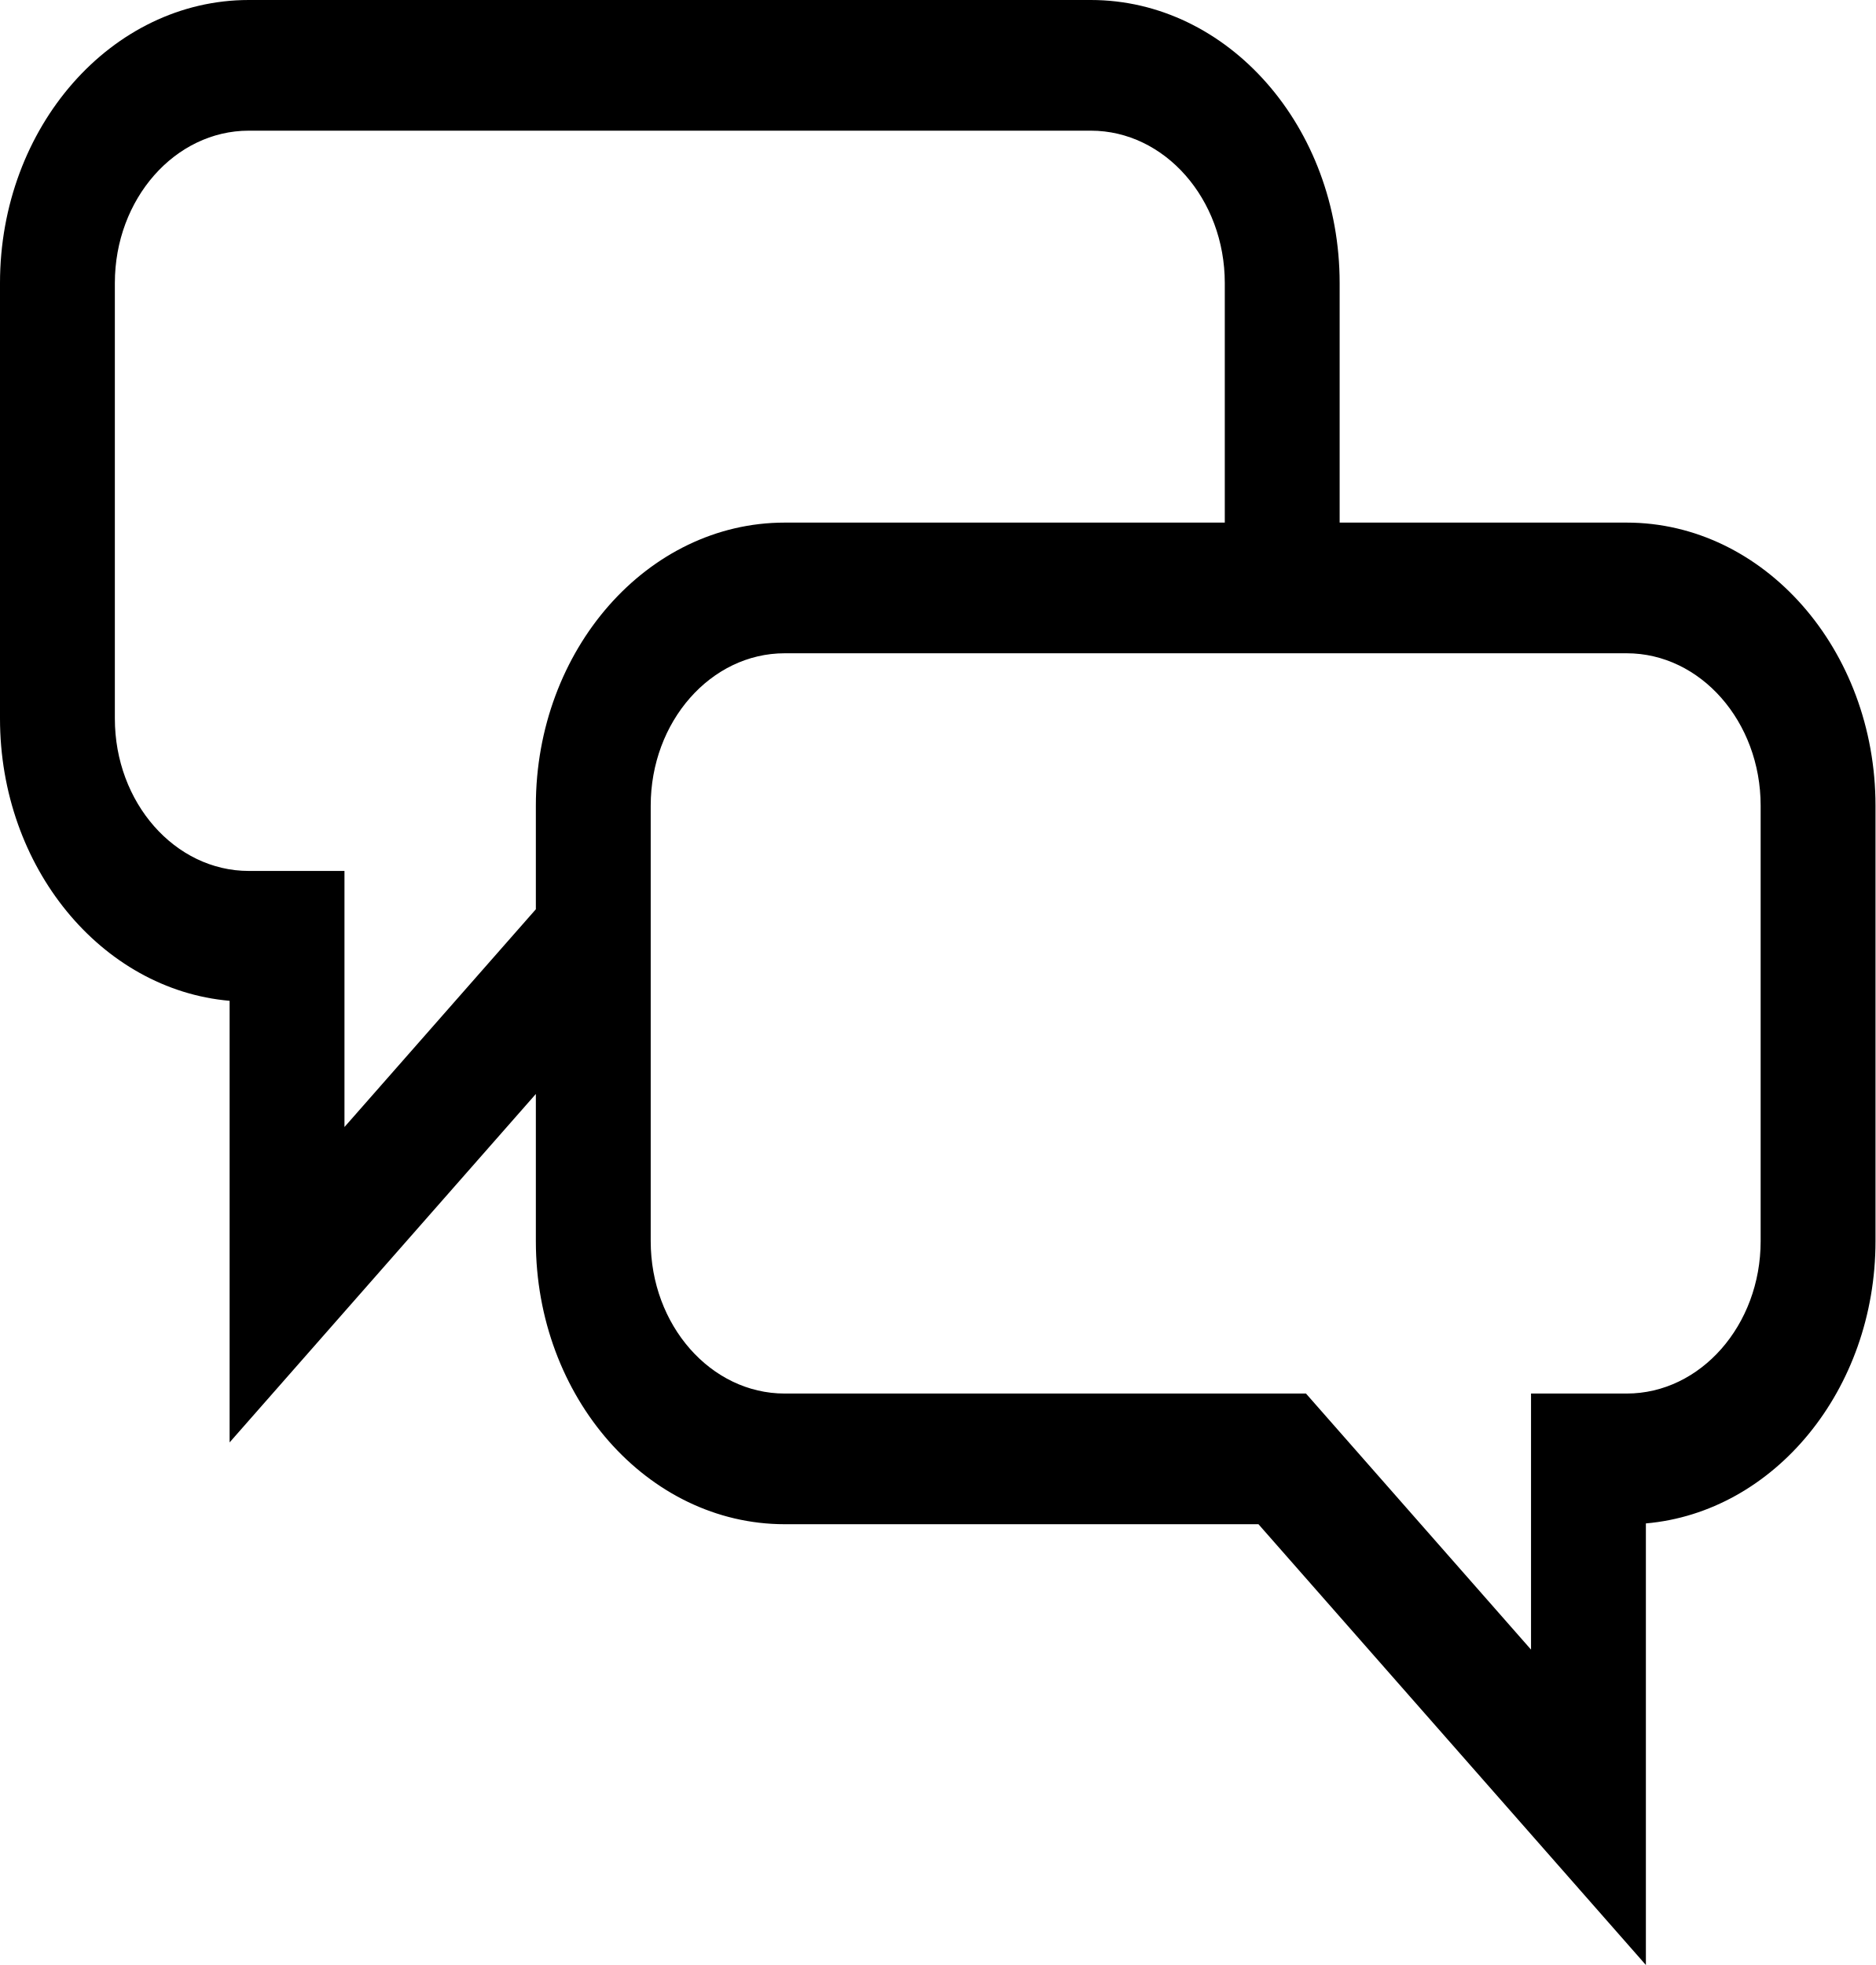
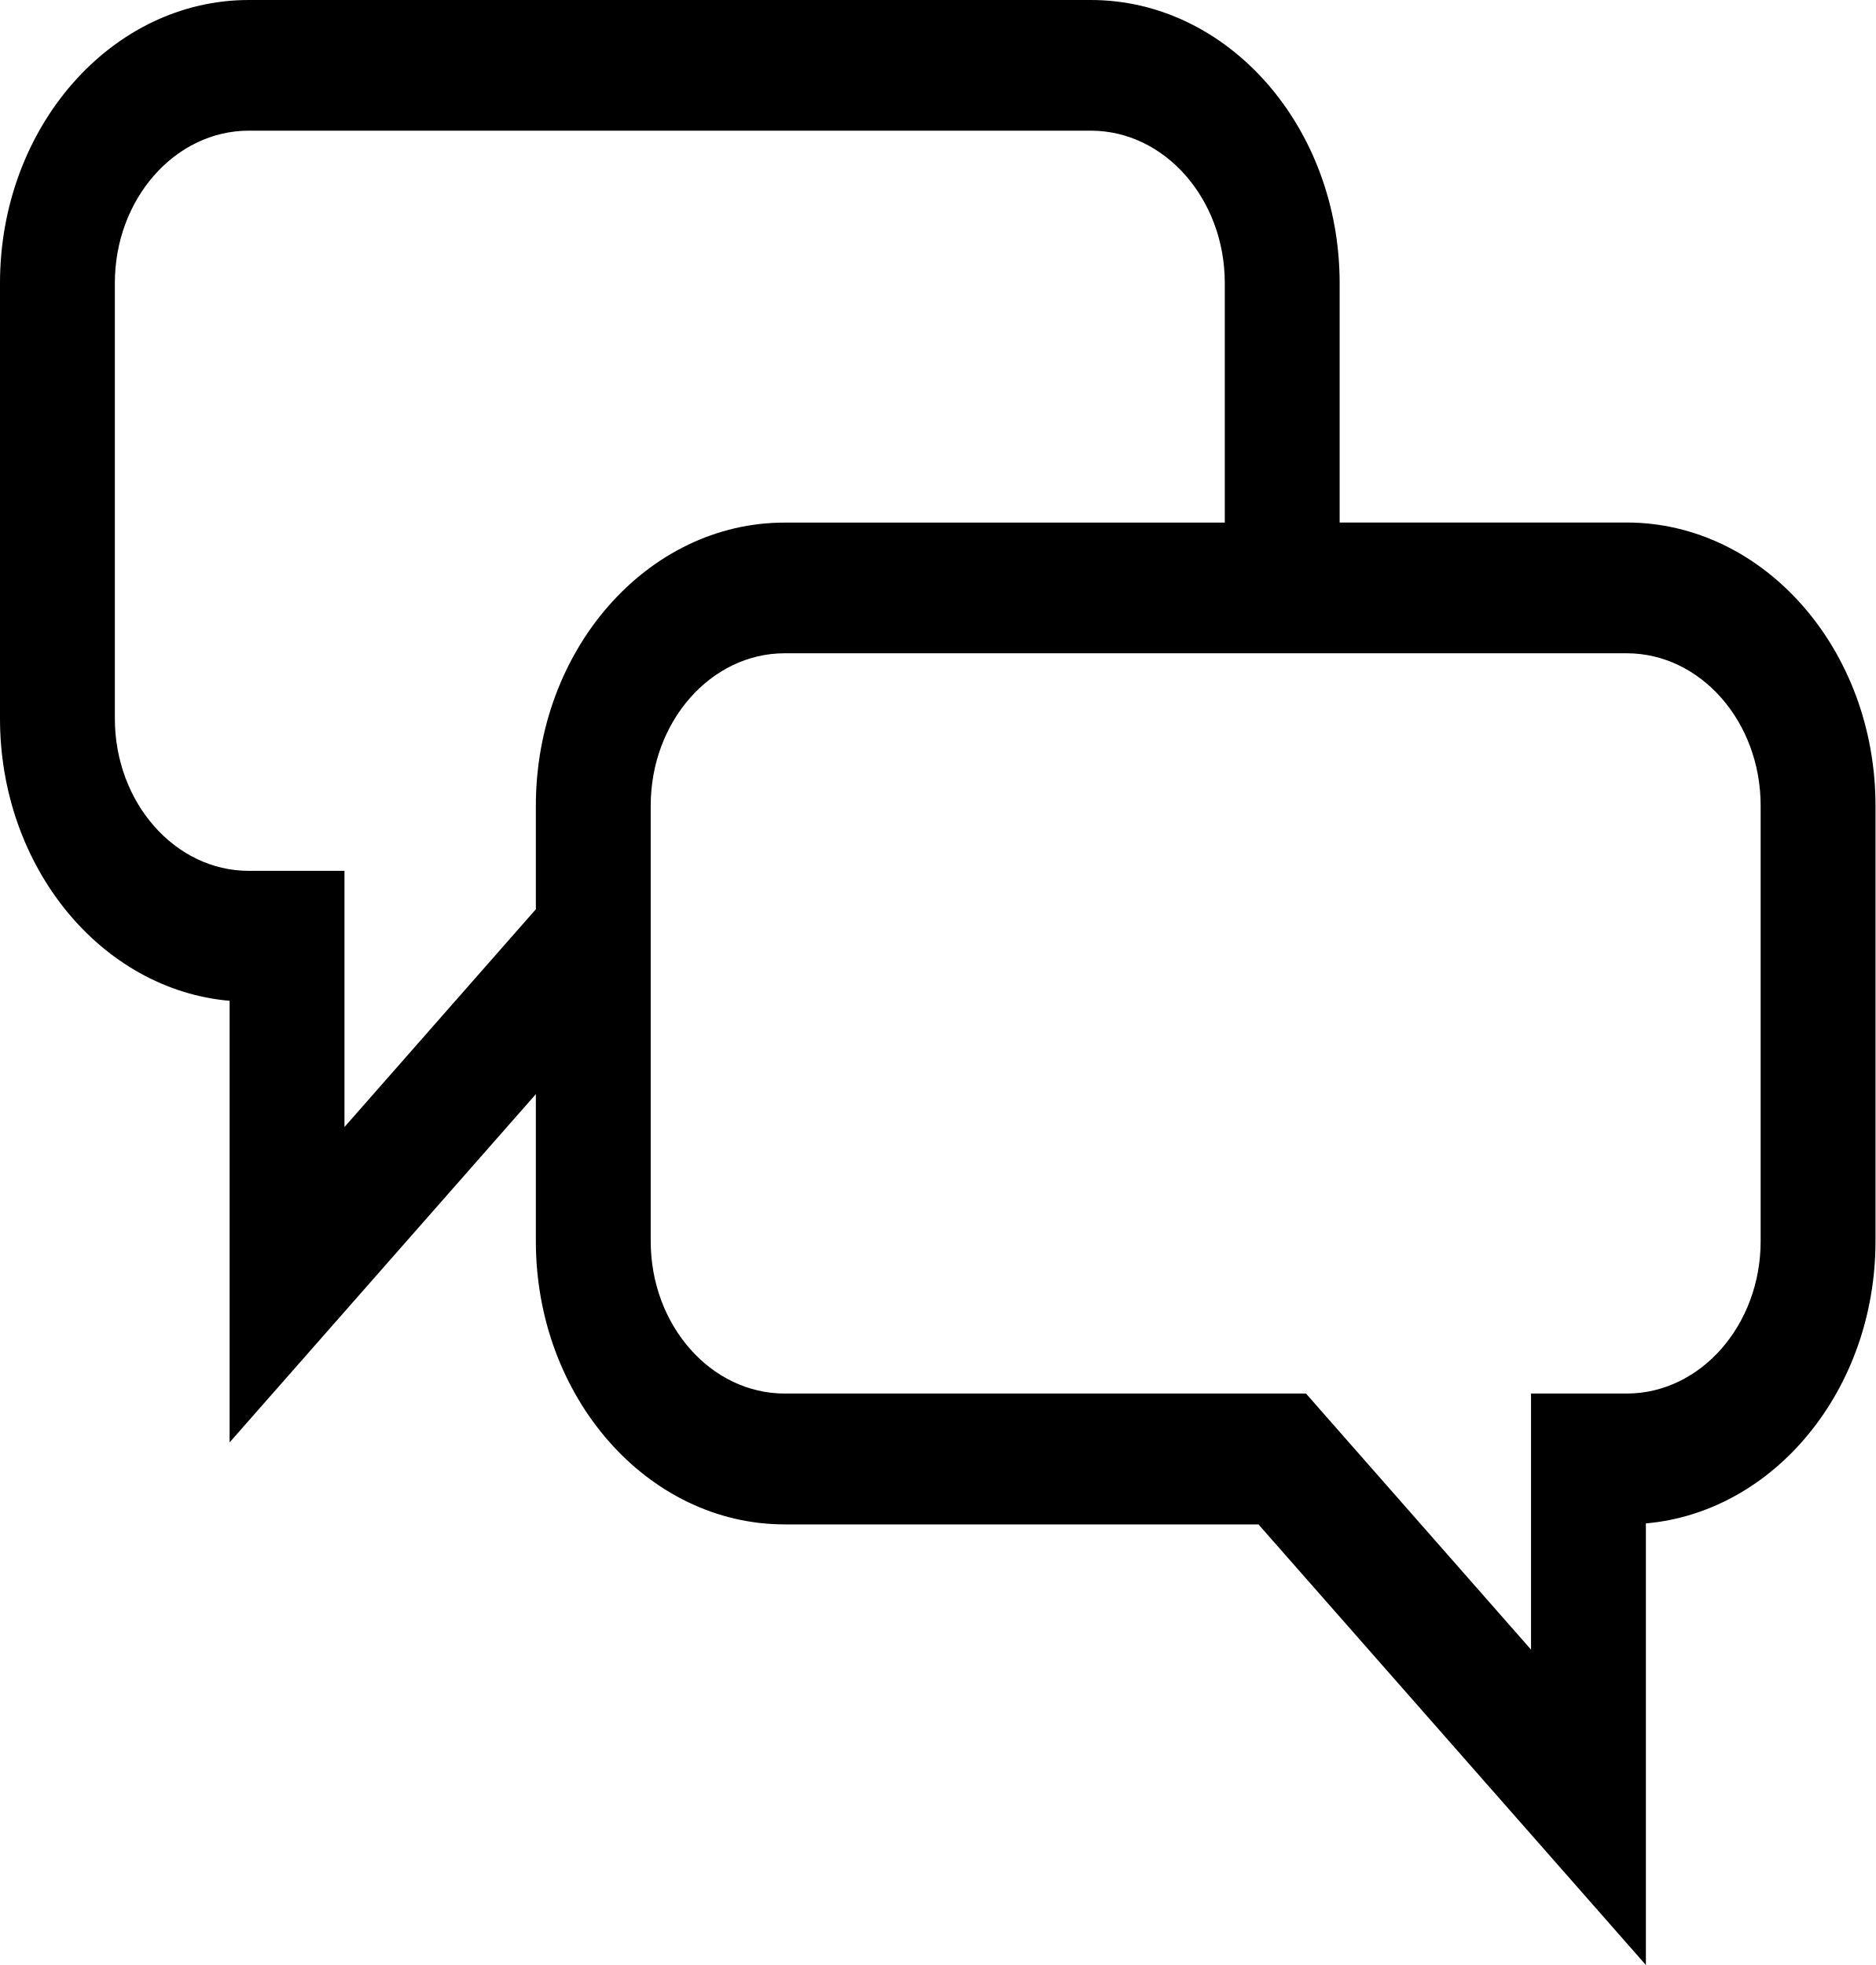
<svg xmlns="http://www.w3.org/2000/svg" width="21" height="22" viewBox="0 0 21 22" fill="none">
-   <path d="M18.214 5.851H15V3.169C15 1.422 13.75 0 12.214 0H2.786C1.25 0 0 1.422 0 3.169V8.045C0 9.71 1.135 11.08 2.571 11.205V16.149L6 12.248V13.896C6 15.643 7.25 17.065 8.786 17.065H14.091L18.429 22V17.056C19.865 16.931 21 15.561 21 13.896V9.02C21 7.273 19.75 5.851 18.214 5.851ZM6 9.02V10.18L3.857 12.618V9.751H2.786C1.959 9.751 1.286 8.986 1.286 8.045V3.169C1.286 2.228 1.959 1.463 2.786 1.463H12.214C13.041 1.463 13.714 2.228 13.714 3.169V5.851H8.786C7.25 5.851 6 7.273 6 9.02ZM19.714 13.896C19.714 14.837 19.041 15.602 18.214 15.602H17.143V18.469L14.623 15.602H8.786C7.959 15.602 7.286 14.837 7.286 13.896V9.02C7.286 8.079 7.959 7.314 8.786 7.314H18.214C19.041 7.314 19.714 8.079 19.714 9.02V13.896Z" fill="black" />
+   <path d="M18.214 5.85H15V3.17C15 1.421 13.75 0 12.214 0H2.786C1.25 0 0 1.422 0 3.17v4.875c0 1.665 1.135 3.035 2.571 3.16v4.944L6 12.25v1.647c0 1.747 1.25 3.17 2.786 3.17h5.305L18.429 22v-4.944C19.865 16.93 21 15.56 21 13.896V9.02c0-1.747-1.25-3.17-2.786-3.17zM6 9.02v1.16l-2.143 2.438V9.75H2.786c-.827 0-1.5-.765-1.5-1.706V3.169c0-.94.673-1.706 1.5-1.706h9.428c.827 0 1.5.765 1.5 1.706v2.682H8.786C7.25 5.85 6 7.273 6 9.02zm13.714 4.876c0 .94-.673 1.706-1.5 1.706h-1.071v2.867l-2.52-2.867H8.786c-.827 0-1.5-.765-1.5-1.706V9.02c0-.94.673-1.706 1.5-1.706h9.428c.827 0 1.5.765 1.5 1.706v4.876z" fill="#000" />
</svg>
